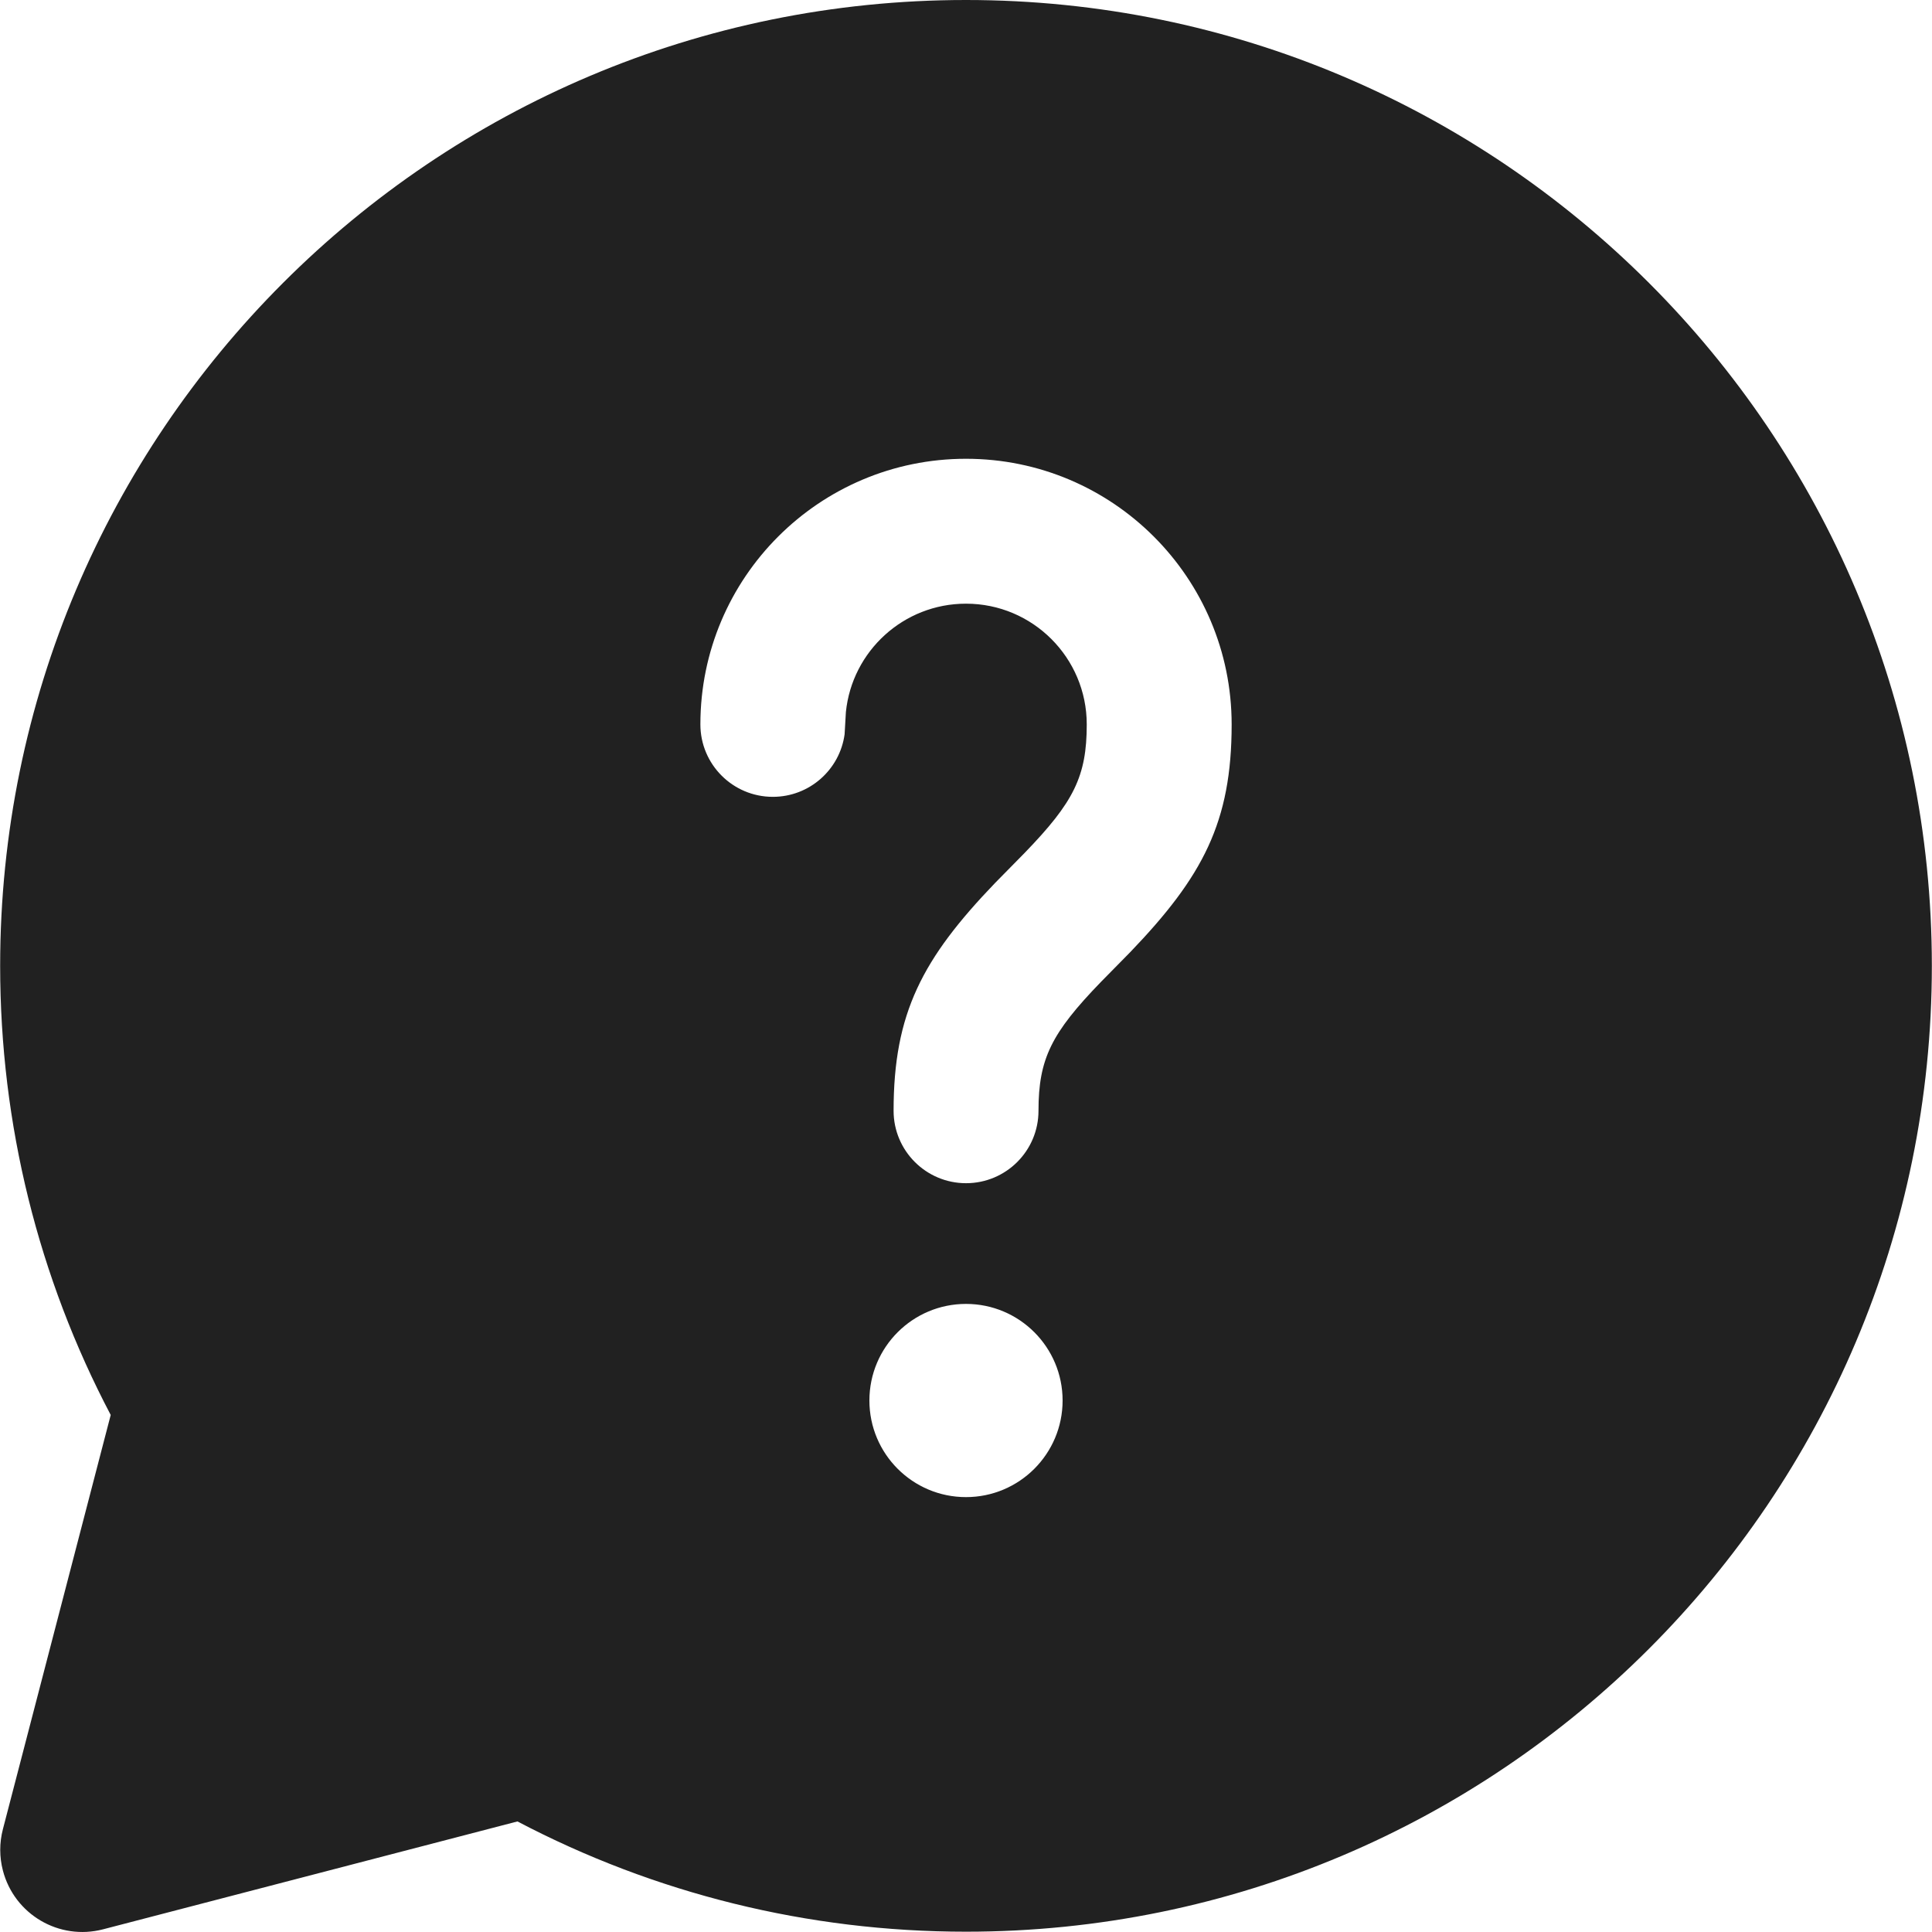
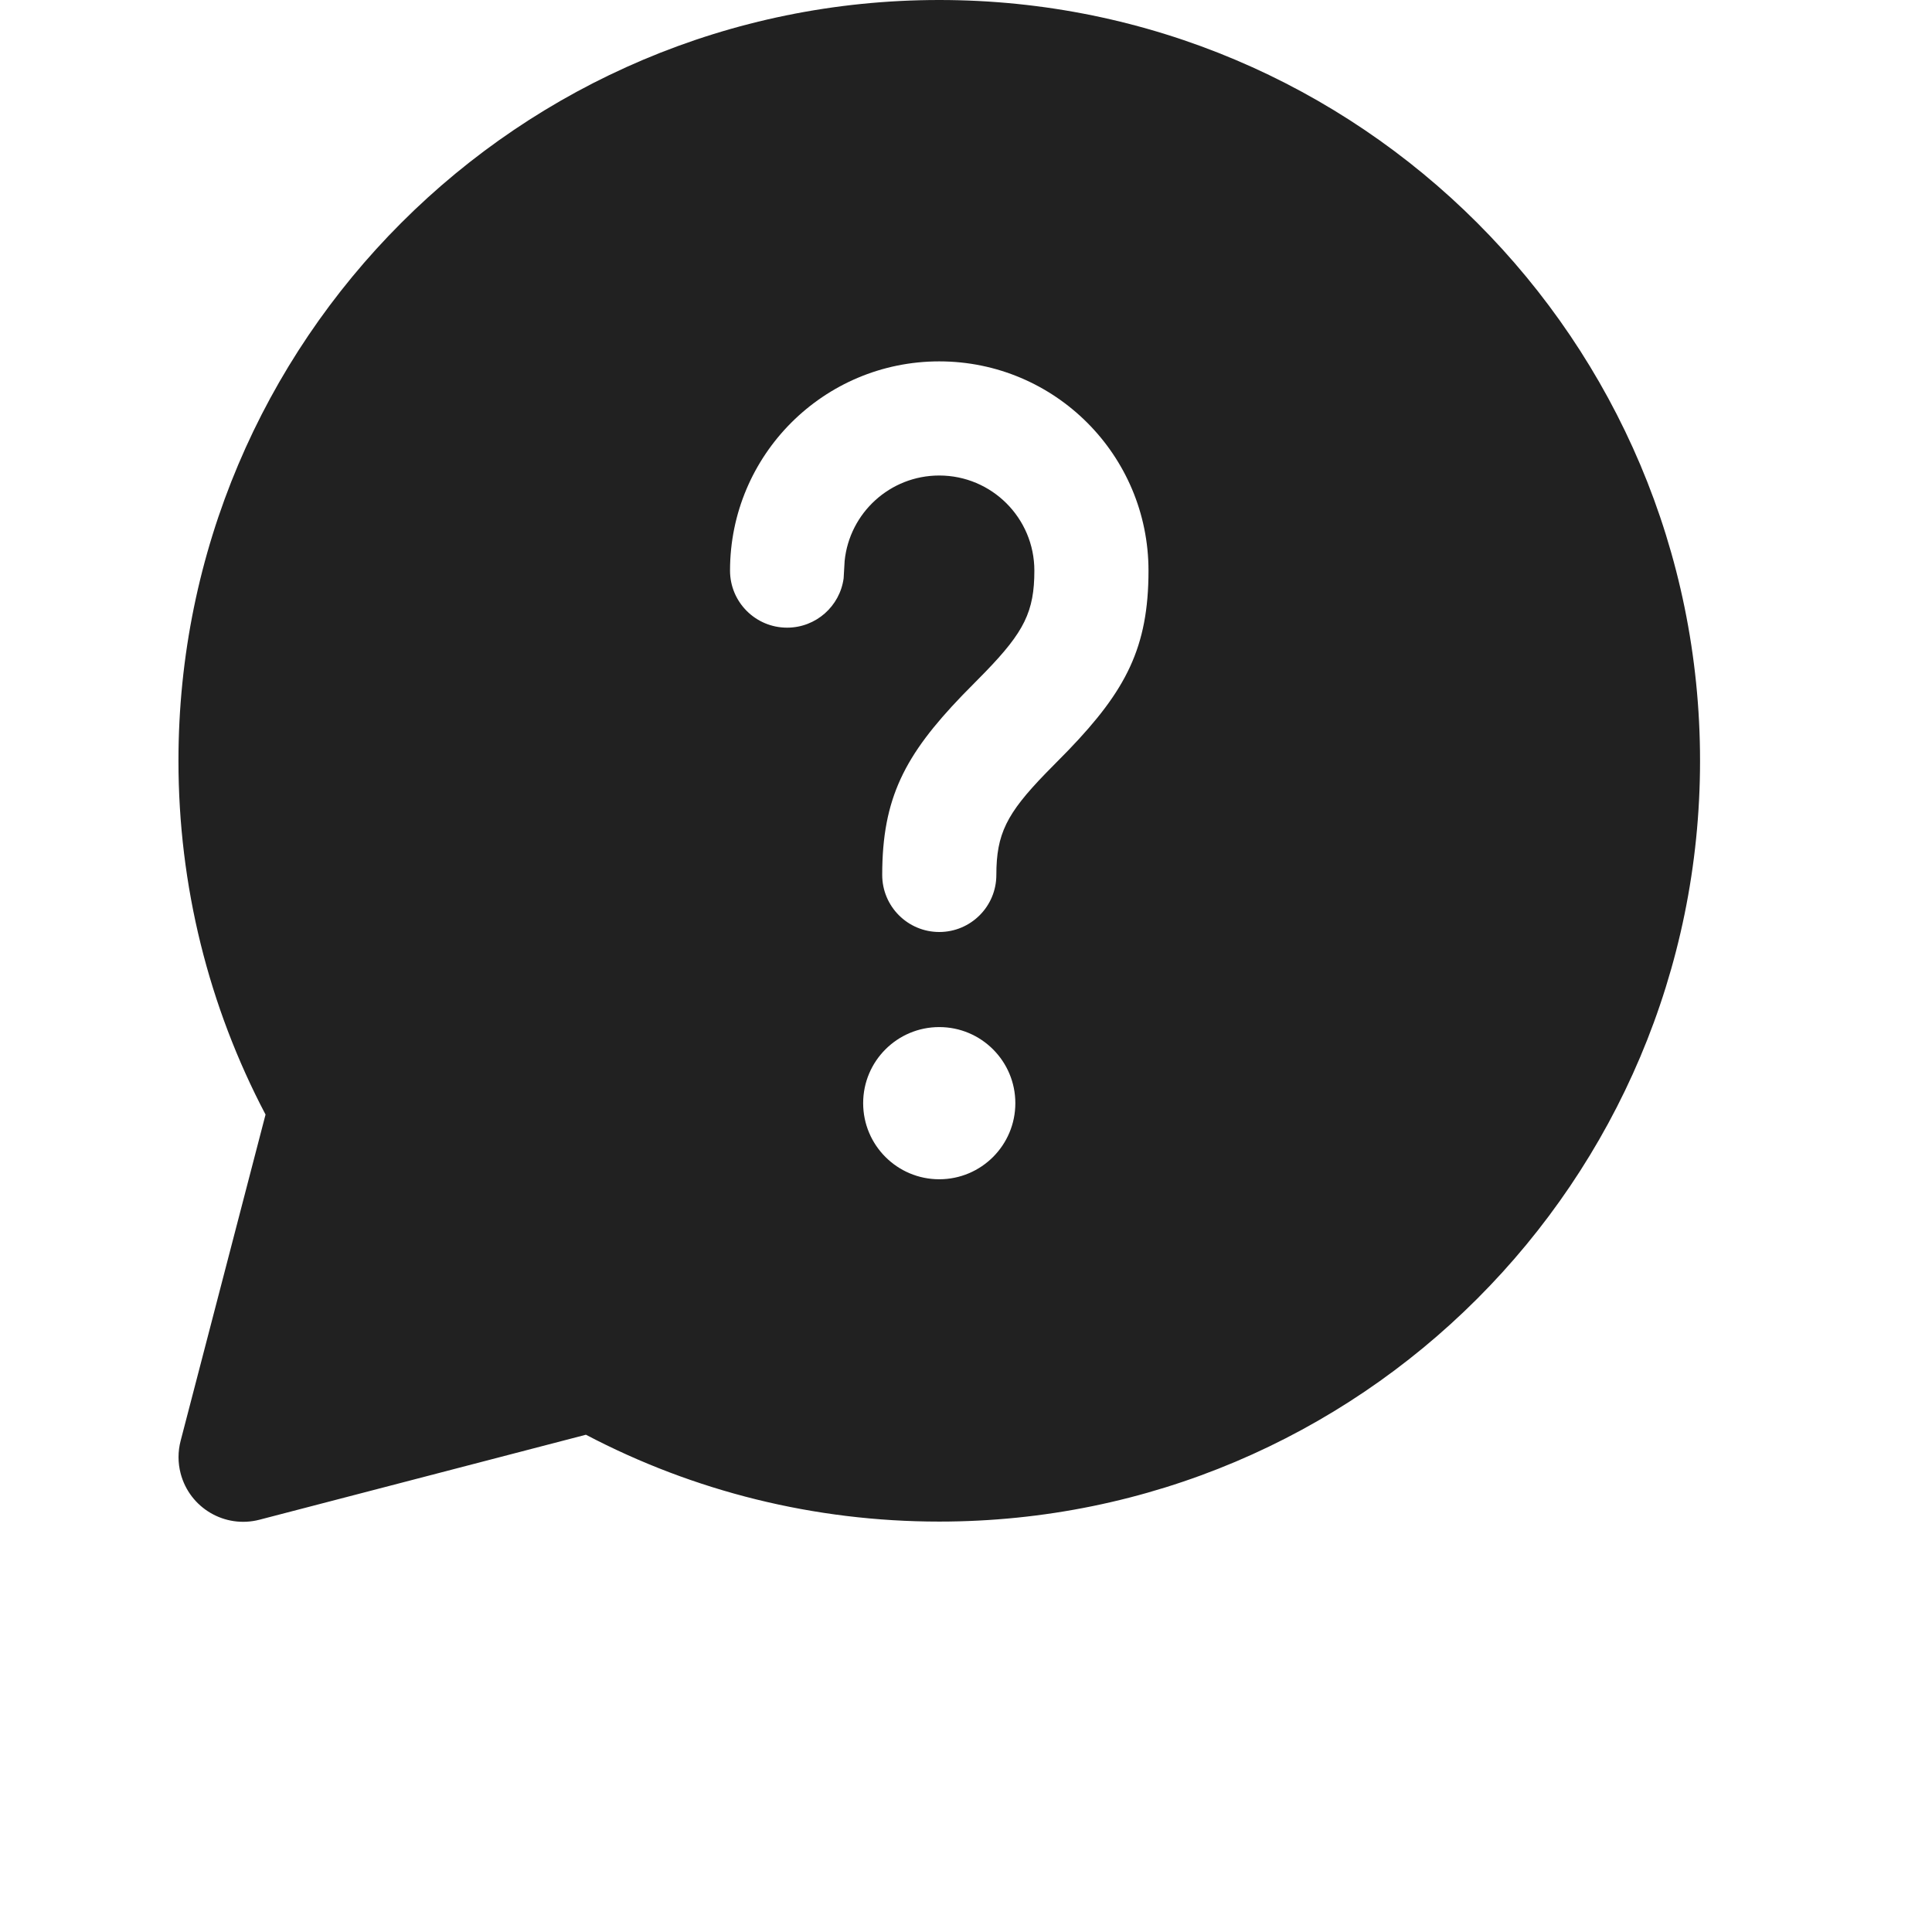
- <svg xmlns="http://www.w3.org/2000/svg" version="1.1" id="Layer_1" x="0px" y="0px" viewBox="0 0 512 512" style="enable-background:new 0 0 512 512;" xml:space="preserve">
+ <svg xmlns="http://www.w3.org/2000/svg" version="1.1" id="Layer_1" x="0px" y="0px" viewBox="-60 0 650 650" style="enable-background:new 0 0 512 512;" xml:space="preserve">
  <style type="text/css">
	.st0{fill:#212121;}
</style>
  <g>
    <path class="st0" d="M256,0c141.36,0,255.96,114.6,255.96,255.96c0,141.36-114.6,255.96-255.96,255.96   c-41.99,0-82.54-10.14-118.87-29.22L27.31,511.29c-11.63,3.03-23.51-3.94-26.54-15.57c-0.94-3.59-0.94-7.37,0-10.97l28.57-109.77   C10.21,338.62,0.04,298.01,0.04,255.96C0.04,114.6,114.64,0,256,0z M256,345.55c-14.14,0-25.6,11.46-25.6,25.6   c0,14.14,11.46,25.6,25.6,25.6s25.6-11.46,25.6-25.6C281.6,357.01,270.14,345.55,256,345.55z M256,121.58   c-38.88,0-70.39,31.51-70.39,70.39c0,10.6,8.59,19.2,19.2,19.2c9.72,0,17.75-7.22,19.02-16.59l0.34-5.88   c1.64-16.13,15.26-28.72,31.83-28.72c17.67,0,32,14.32,32,32c0,13.79-3.45,20.61-16.51,34.1l-7.78,7.91   c-19.29,20.08-26.9,34.5-26.9,60.37c0,10.6,8.6,19.2,19.2,19.2c10.6,0,19.2-8.59,19.2-19.2c0-13.79,3.46-20.61,16.51-34.1   l7.78-7.91c19.29-20.08,26.9-34.5,26.9-60.37C326.39,153.1,294.88,121.58,256,121.58z" />
  </g>
</svg>
